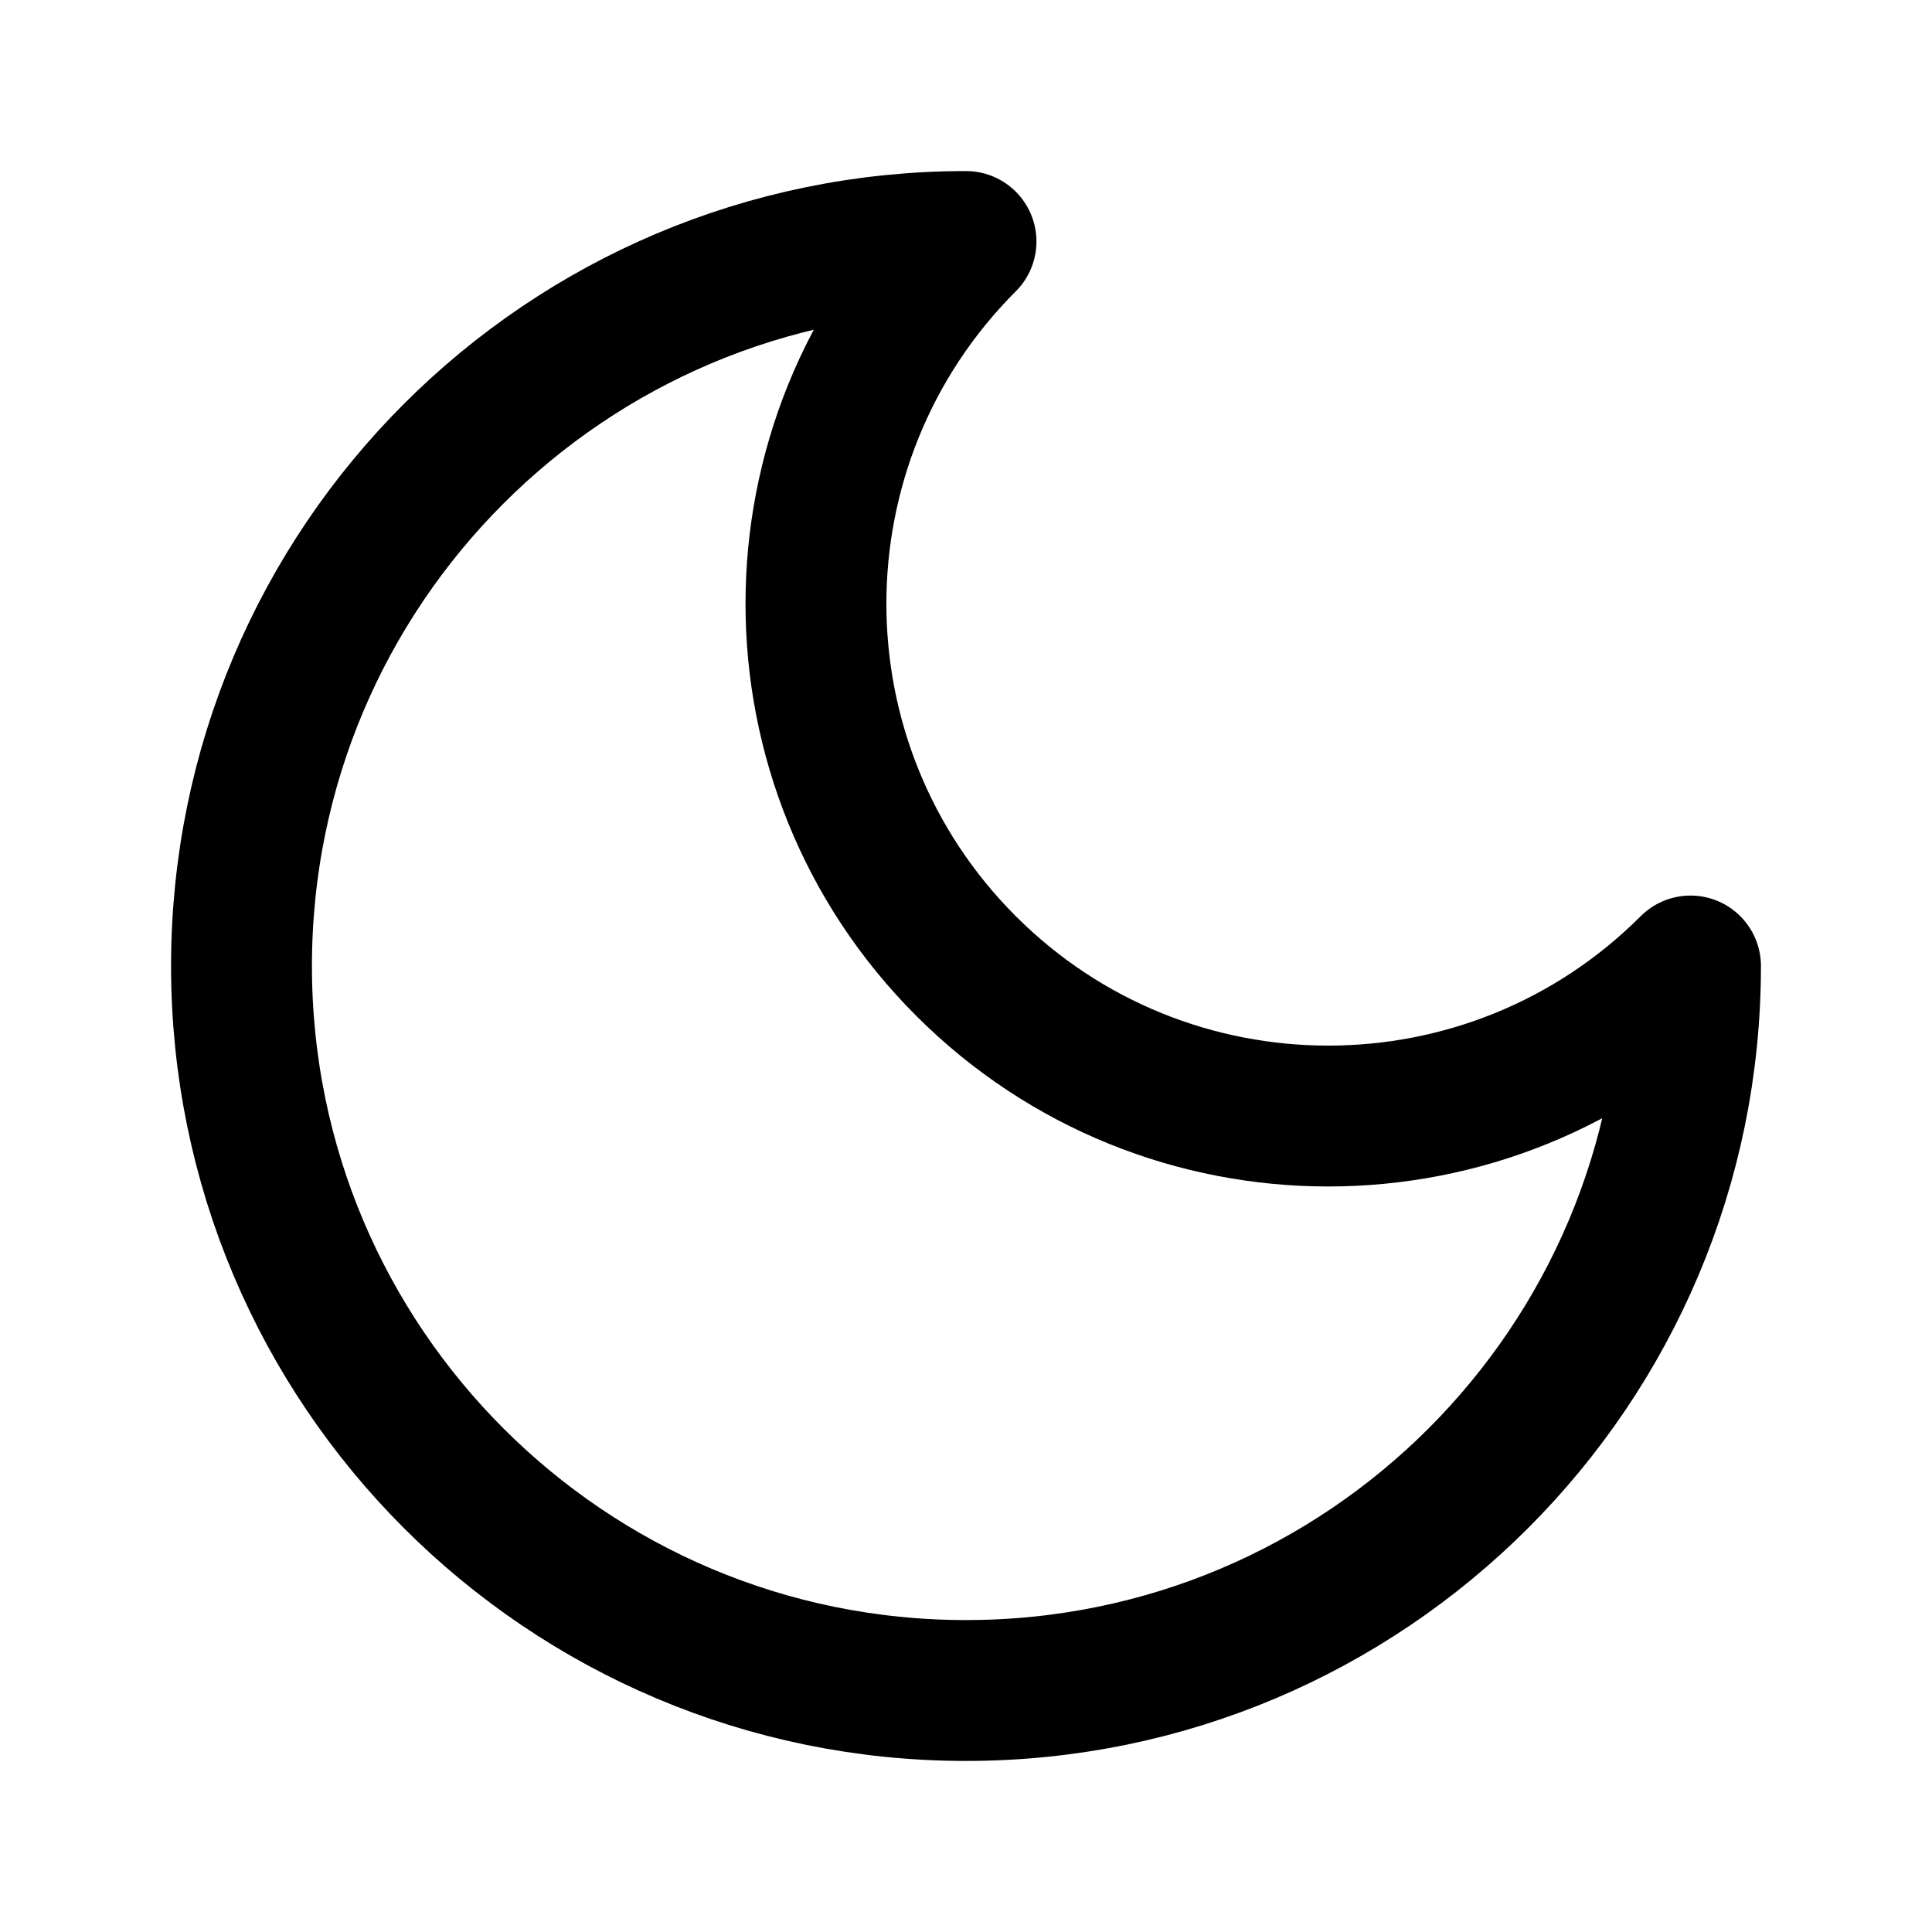
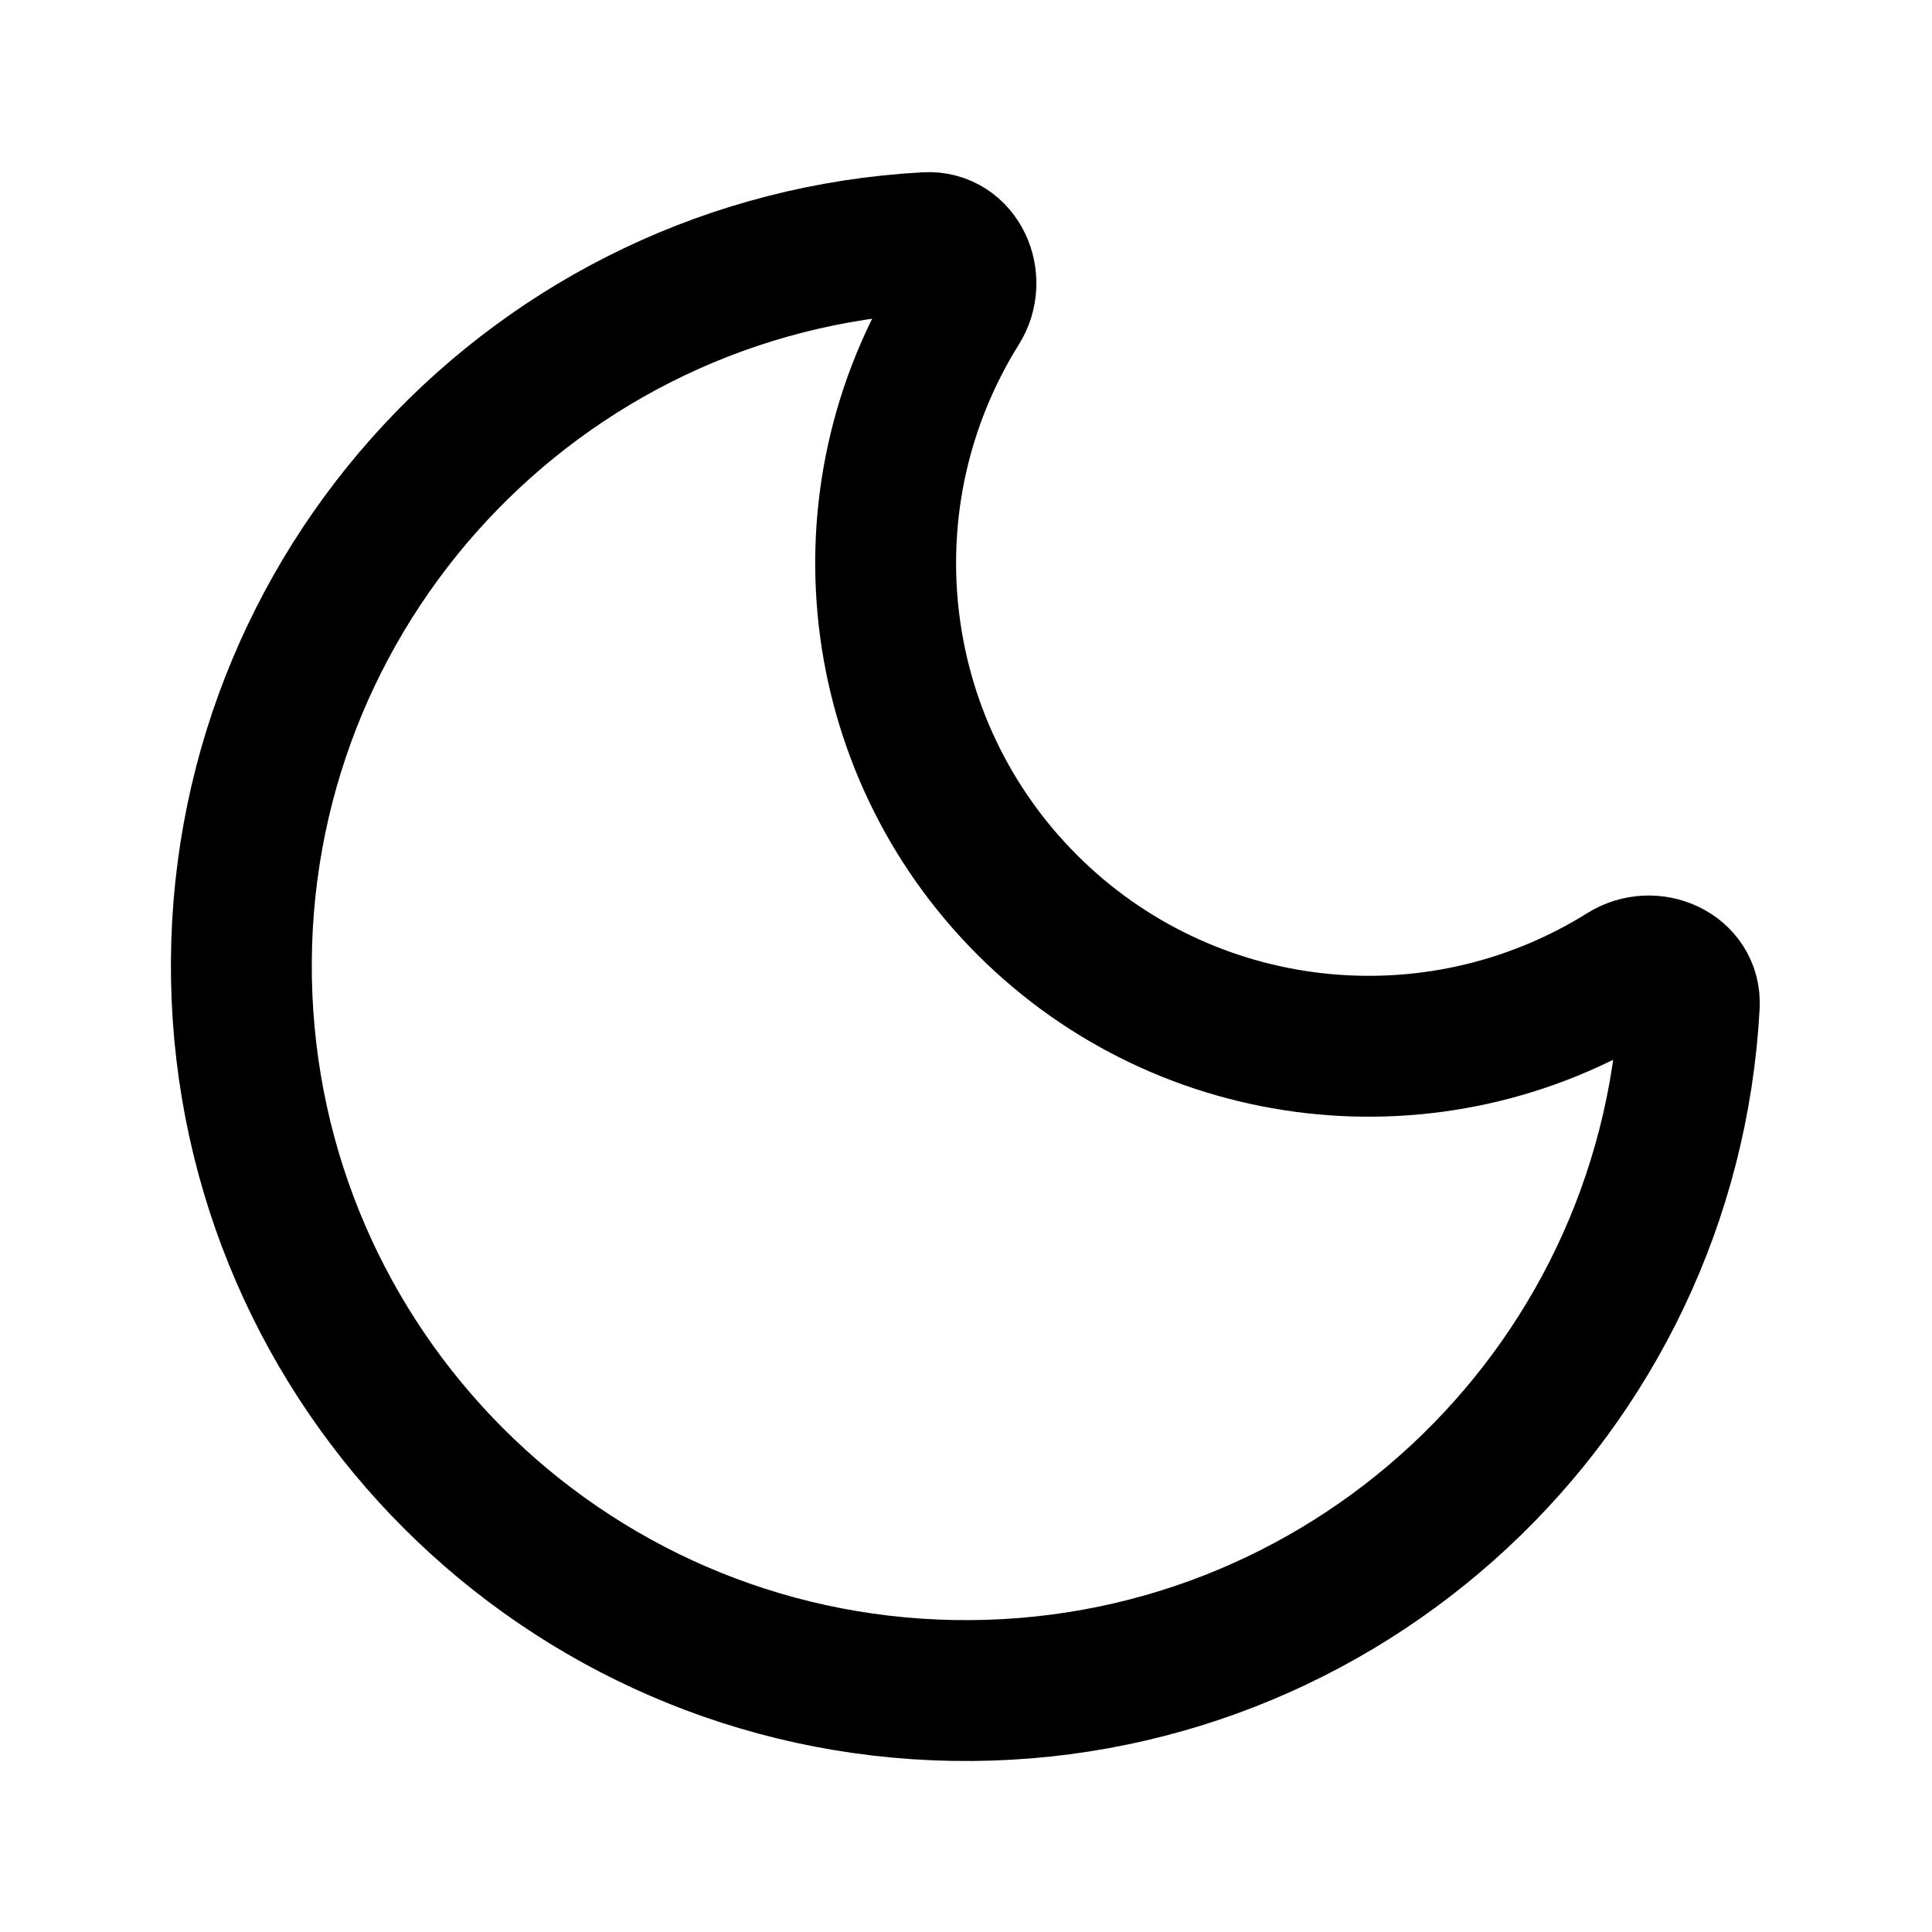
<svg xmlns="http://www.w3.org/2000/svg" viewBox="0 0 24 24" fill="none" stroke="currentColor" stroke-width="1.75" stroke-linecap="round" stroke-linejoin="round" width="24" height="24" aria-hidden="true">
-   <path d="M12 3a6 6 0 0 0 9 9 9 9 0 1 1-9-9Z" />
+   <path d="M20.985 12.486a9 9 0 1 1-9.473-9.472c.405-.022.617.46.402.803a6 6 0 0 0 8.268 8.268c.344-.215.825-.004.803.401" />
</svg>
